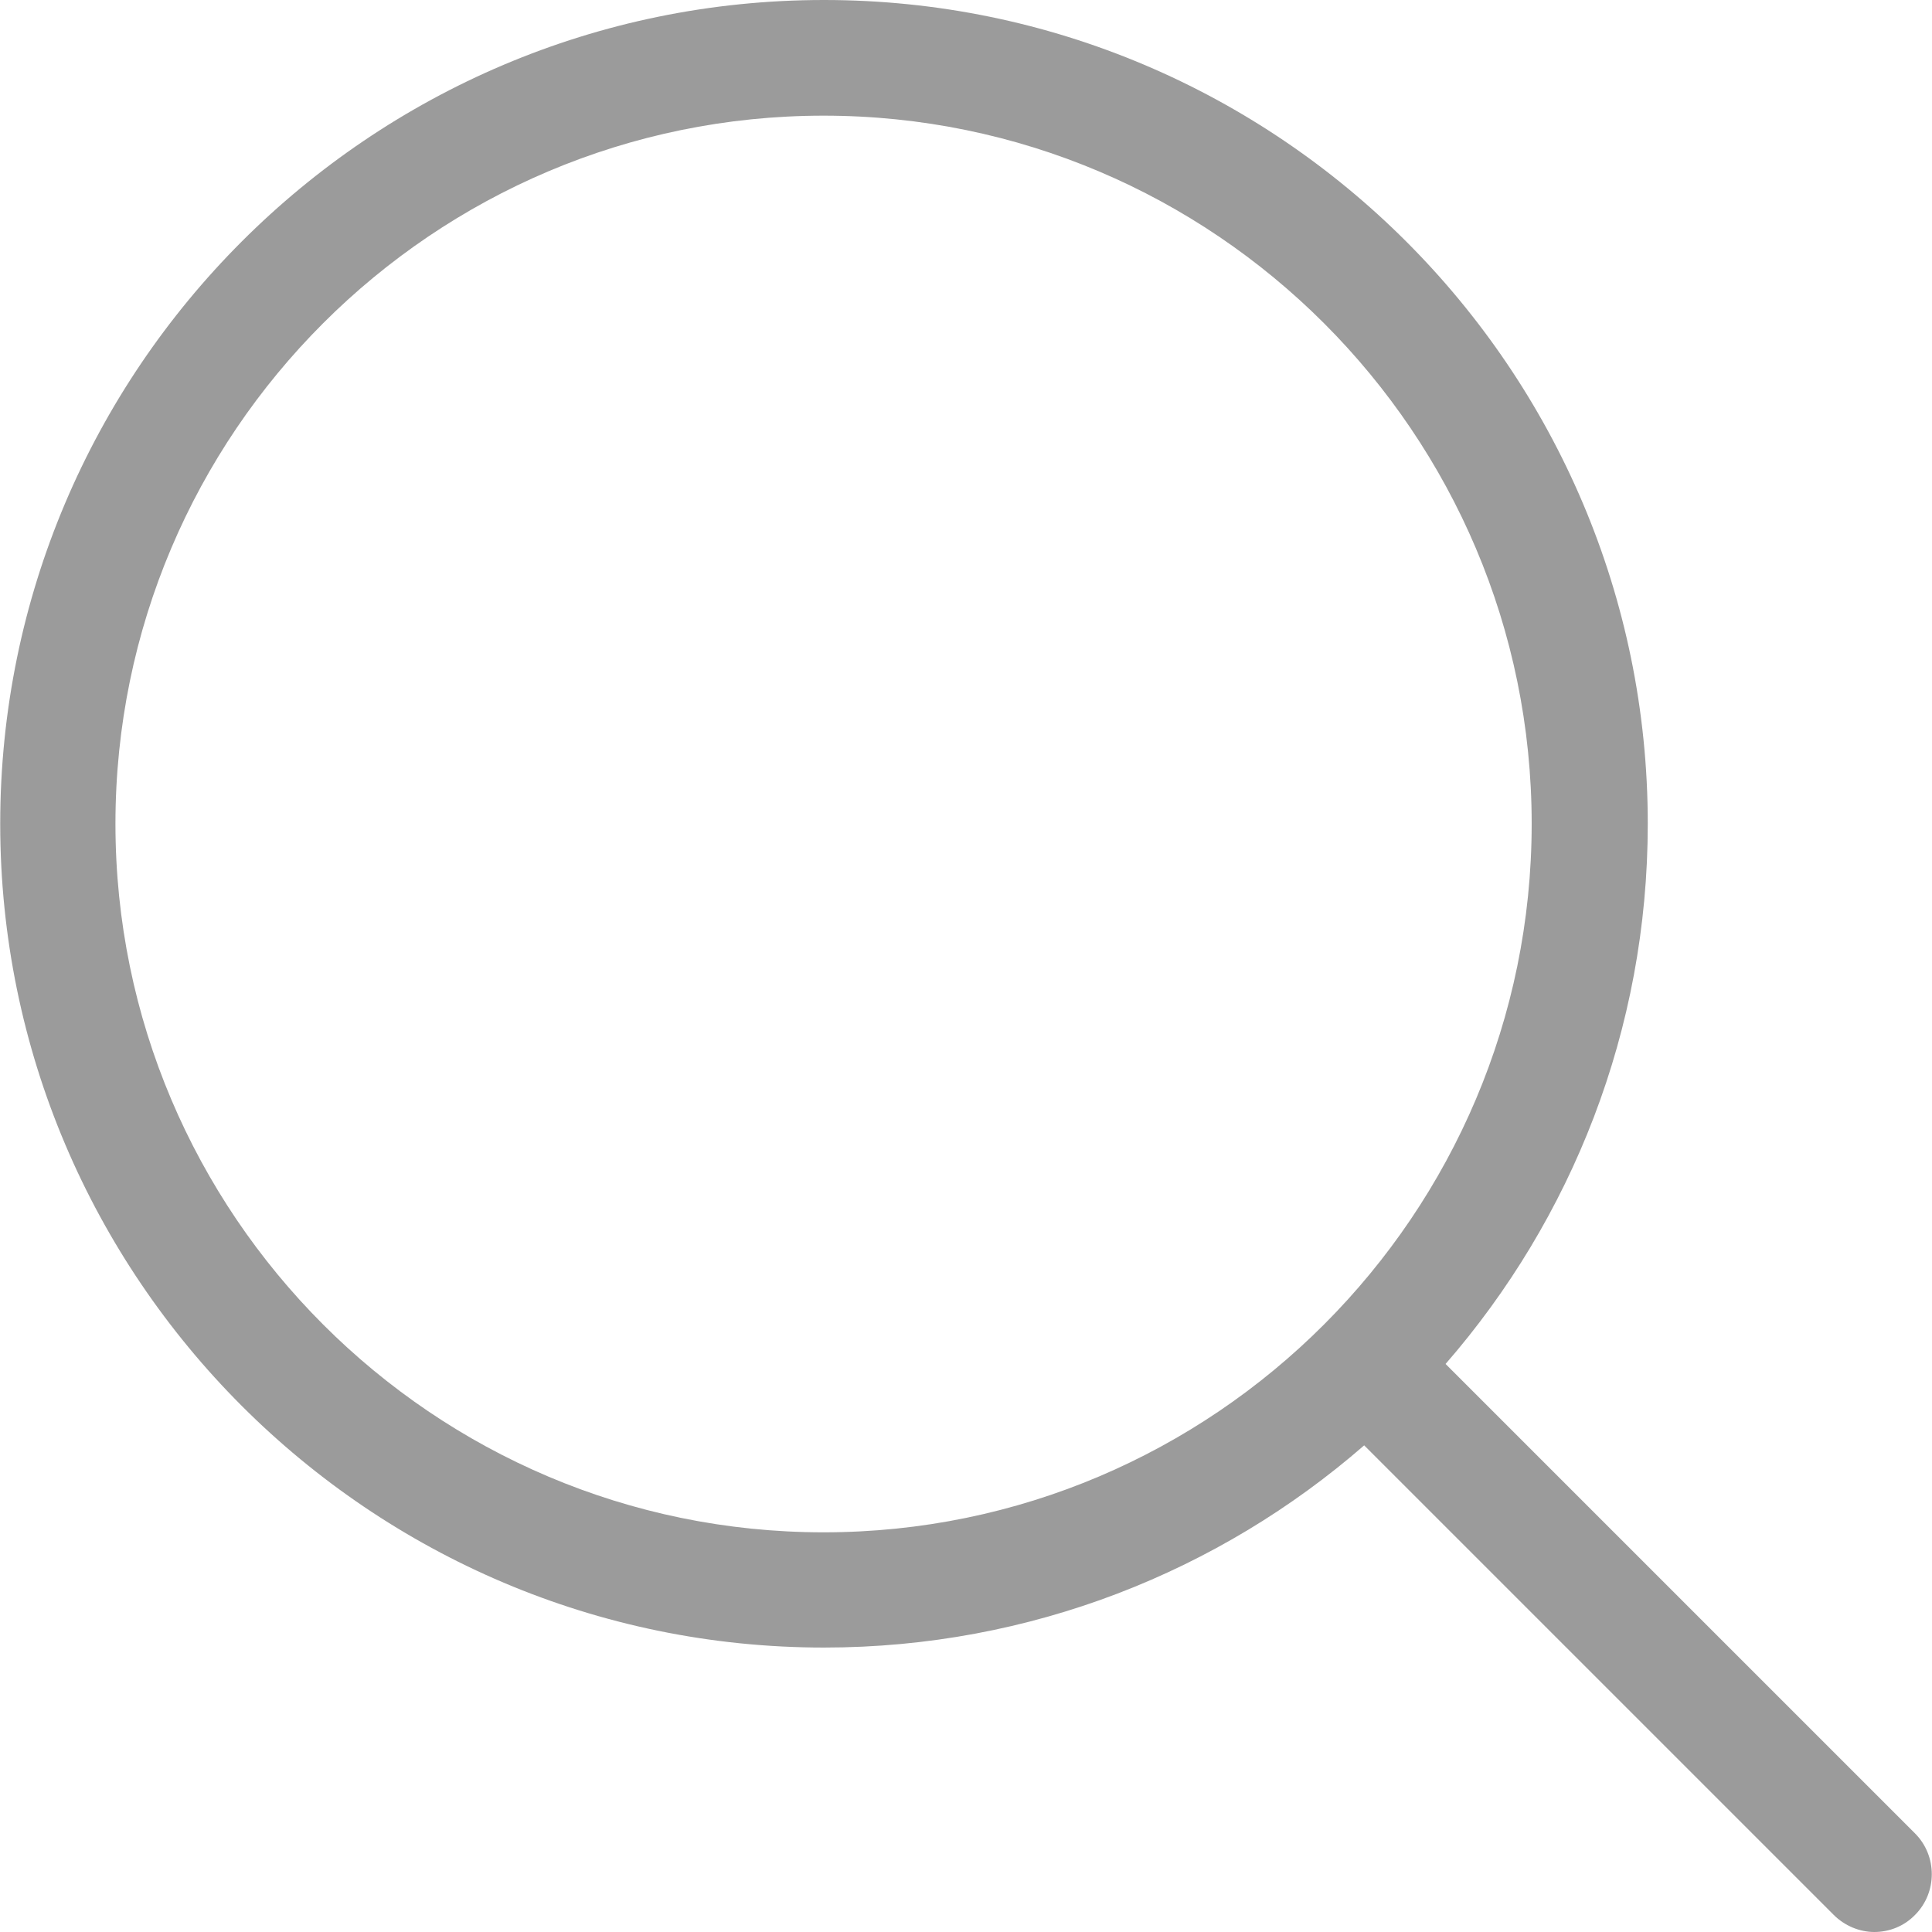
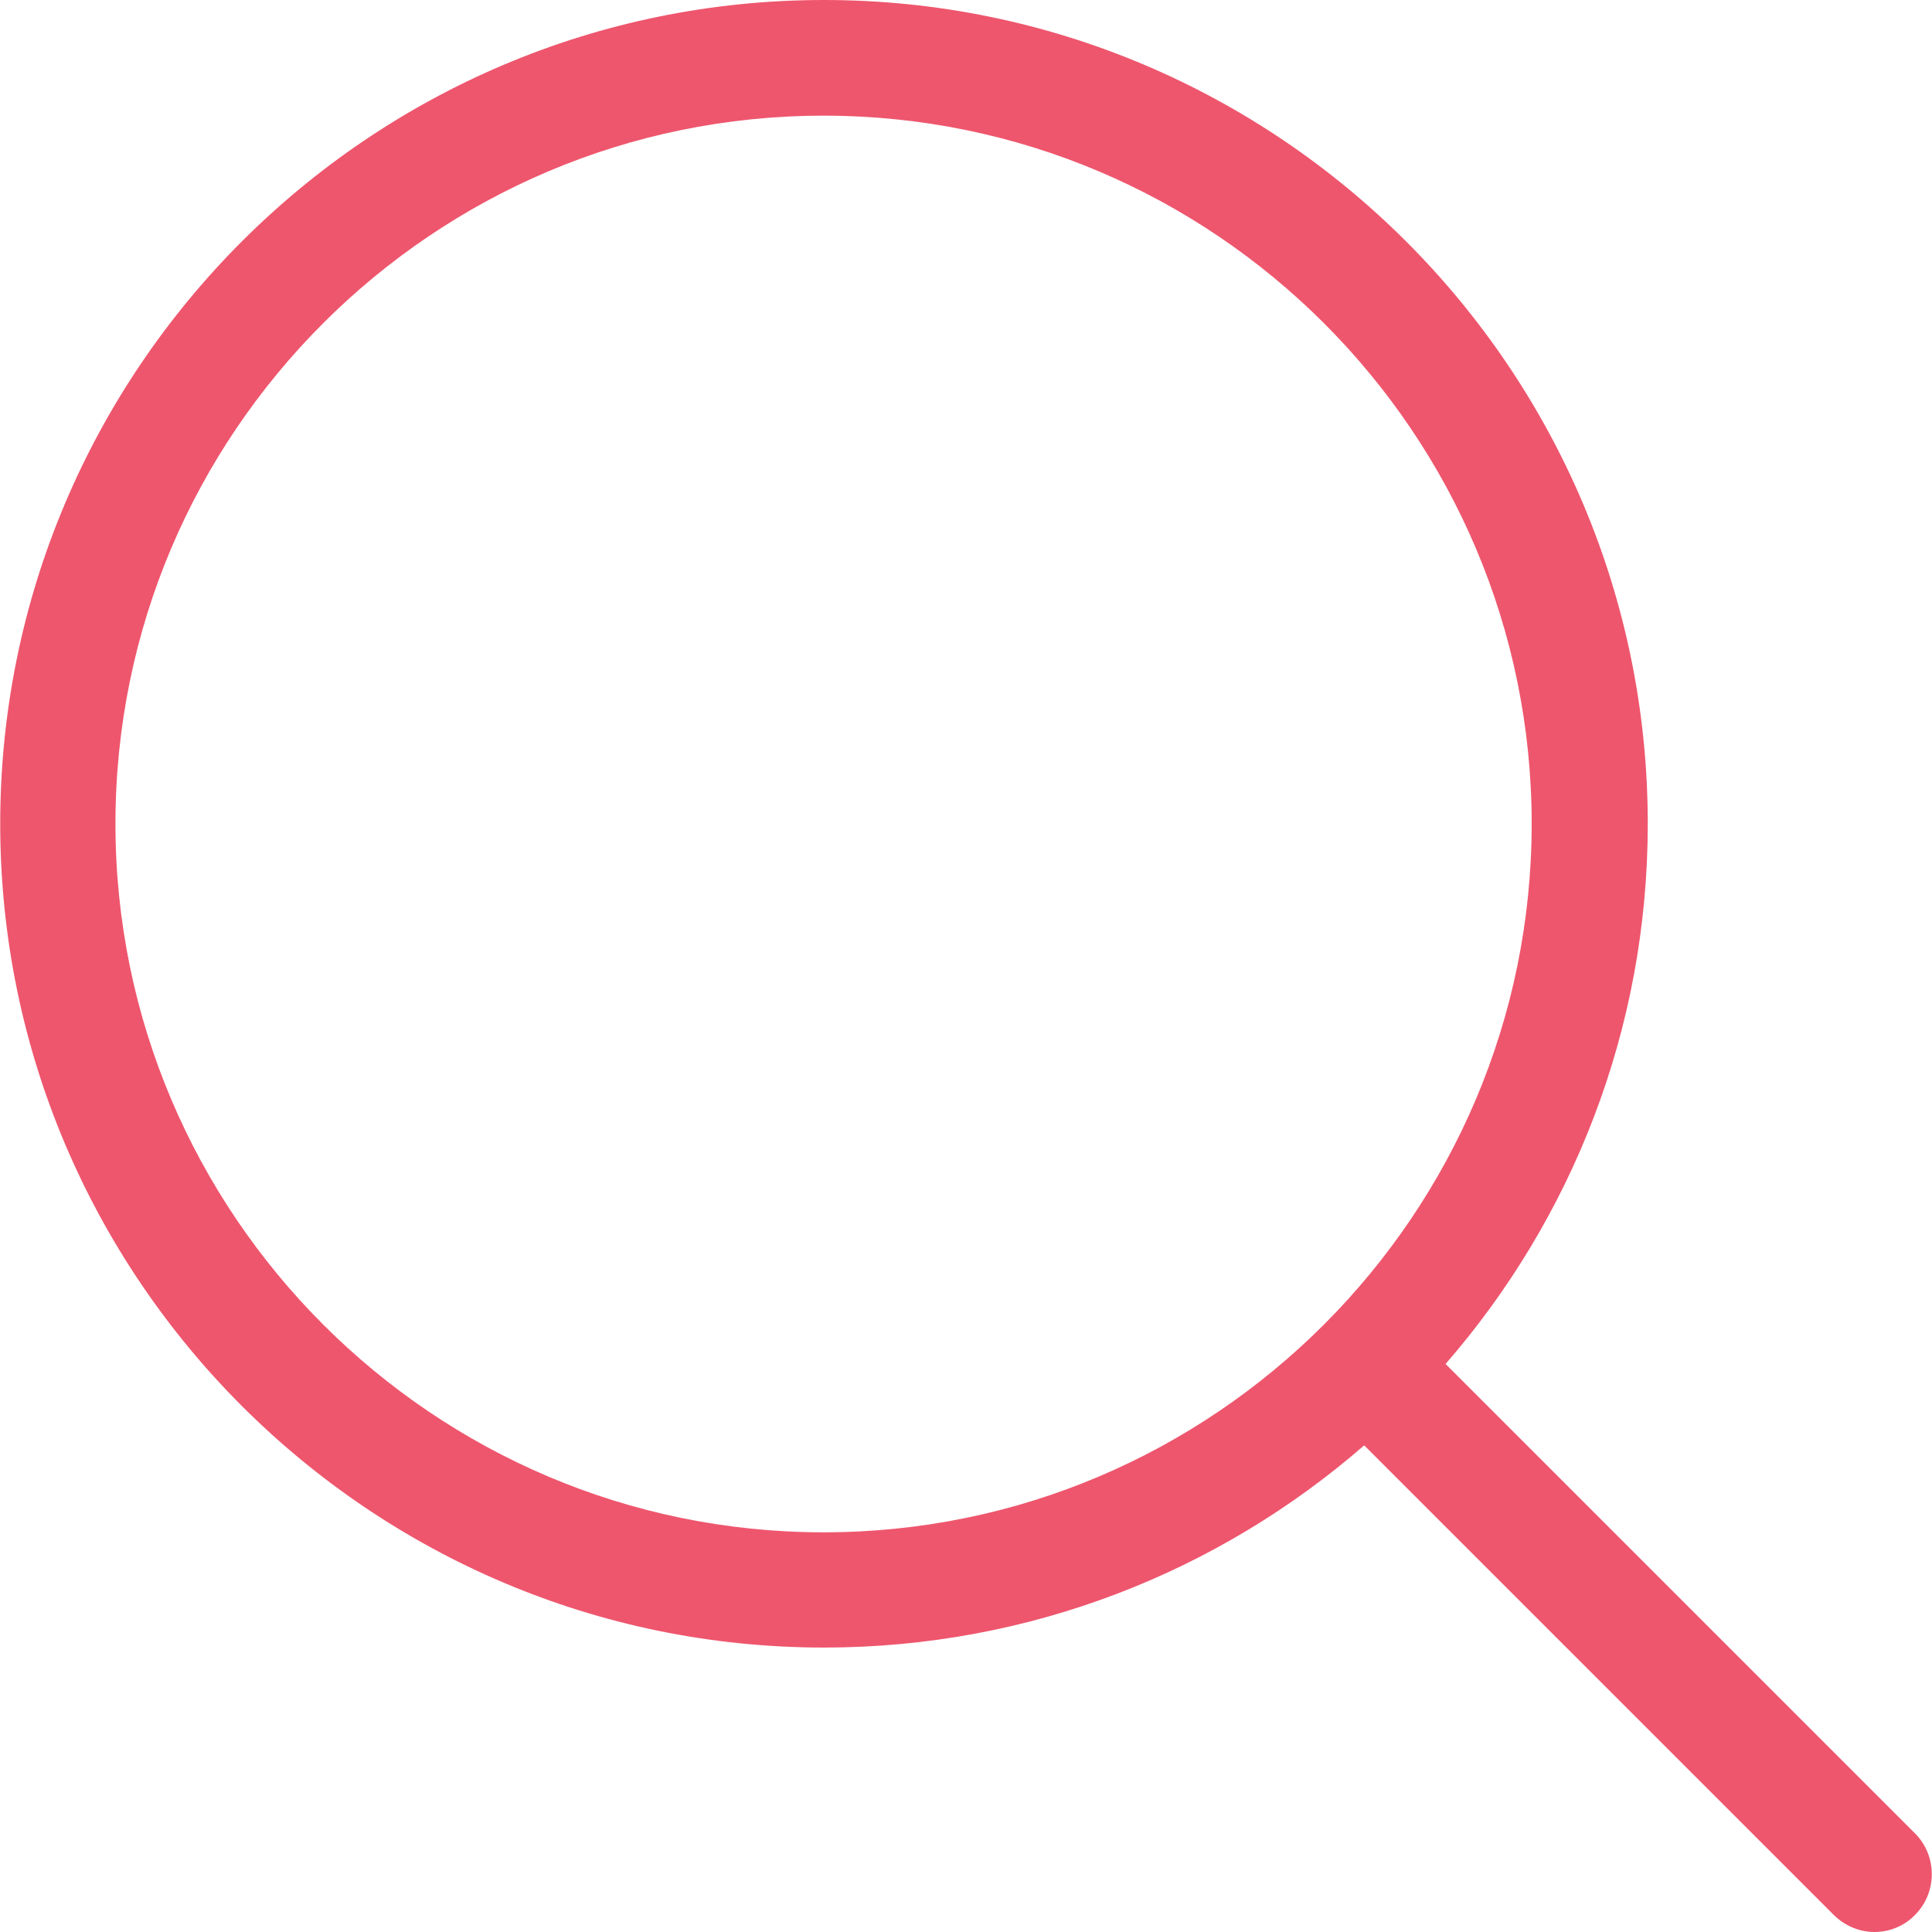
<svg xmlns="http://www.w3.org/2000/svg" version="1.1" id="Capa_1" x="0px" y="0px" viewBox="0 0 451 451" style="enable-background:new 0 0 451 451;" xml:space="preserve" width="512px" height="512px">
  <g>
-     <path d="M447.05,428l-109.6-109.6c29.4-33.8,47.2-77.9,47.2-126.1C384.65,86.2,298.35,0,192.35,0C86.25,0,0.05,86.3,0.05,192.3   s86.3,192.3,192.3,192.3c48.2,0,92.3-17.8,126.1-47.2L428.05,447c2.6,2.6,6.1,4,9.5,4s6.9-1.3,9.5-4   C452.25,441.8,452.25,433.2,447.05,428z M26.95,192.3c0-91.2,74.2-165.3,165.3-165.3c91.2,0,165.3,74.2,165.3,165.3   s-74.1,165.4-165.3,165.4C101.15,357.7,26.95,283.5,26.95,192.3z" fill="#9b9b9b" />
+     <path d="M447.05,428l-109.6-109.6c29.4-33.8,47.2-77.9,47.2-126.1C384.65,86.2,298.35,0,192.35,0C86.25,0,0.05,86.3,0.05,192.3   s86.3,192.3,192.3,192.3c48.2,0,92.3-17.8,126.1-47.2L428.05,447c2.6,2.6,6.1,4,9.5,4s6.9-1.3,9.5-4   C452.25,441.8,452.25,433.2,447.05,428z M26.95,192.3c0-91.2,74.2-165.3,165.3-165.3c91.2,0,165.3,74.2,165.3,165.3   s-74.1,165.4-165.3,165.4C101.15,357.7,26.95,283.5,26.95,192.3z" fill="#EE566D" />
  </g>
  <g>
</g>
  <g>
</g>
  <g>
</g>
  <g>
</g>
  <g>
</g>
  <g>
</g>
  <g>
</g>
  <g>
</g>
  <g>
</g>
  <g>
</g>
  <g>
</g>
  <g>
</g>
  <g>
</g>
  <g>
</g>
  <g>
</g>
</svg>
